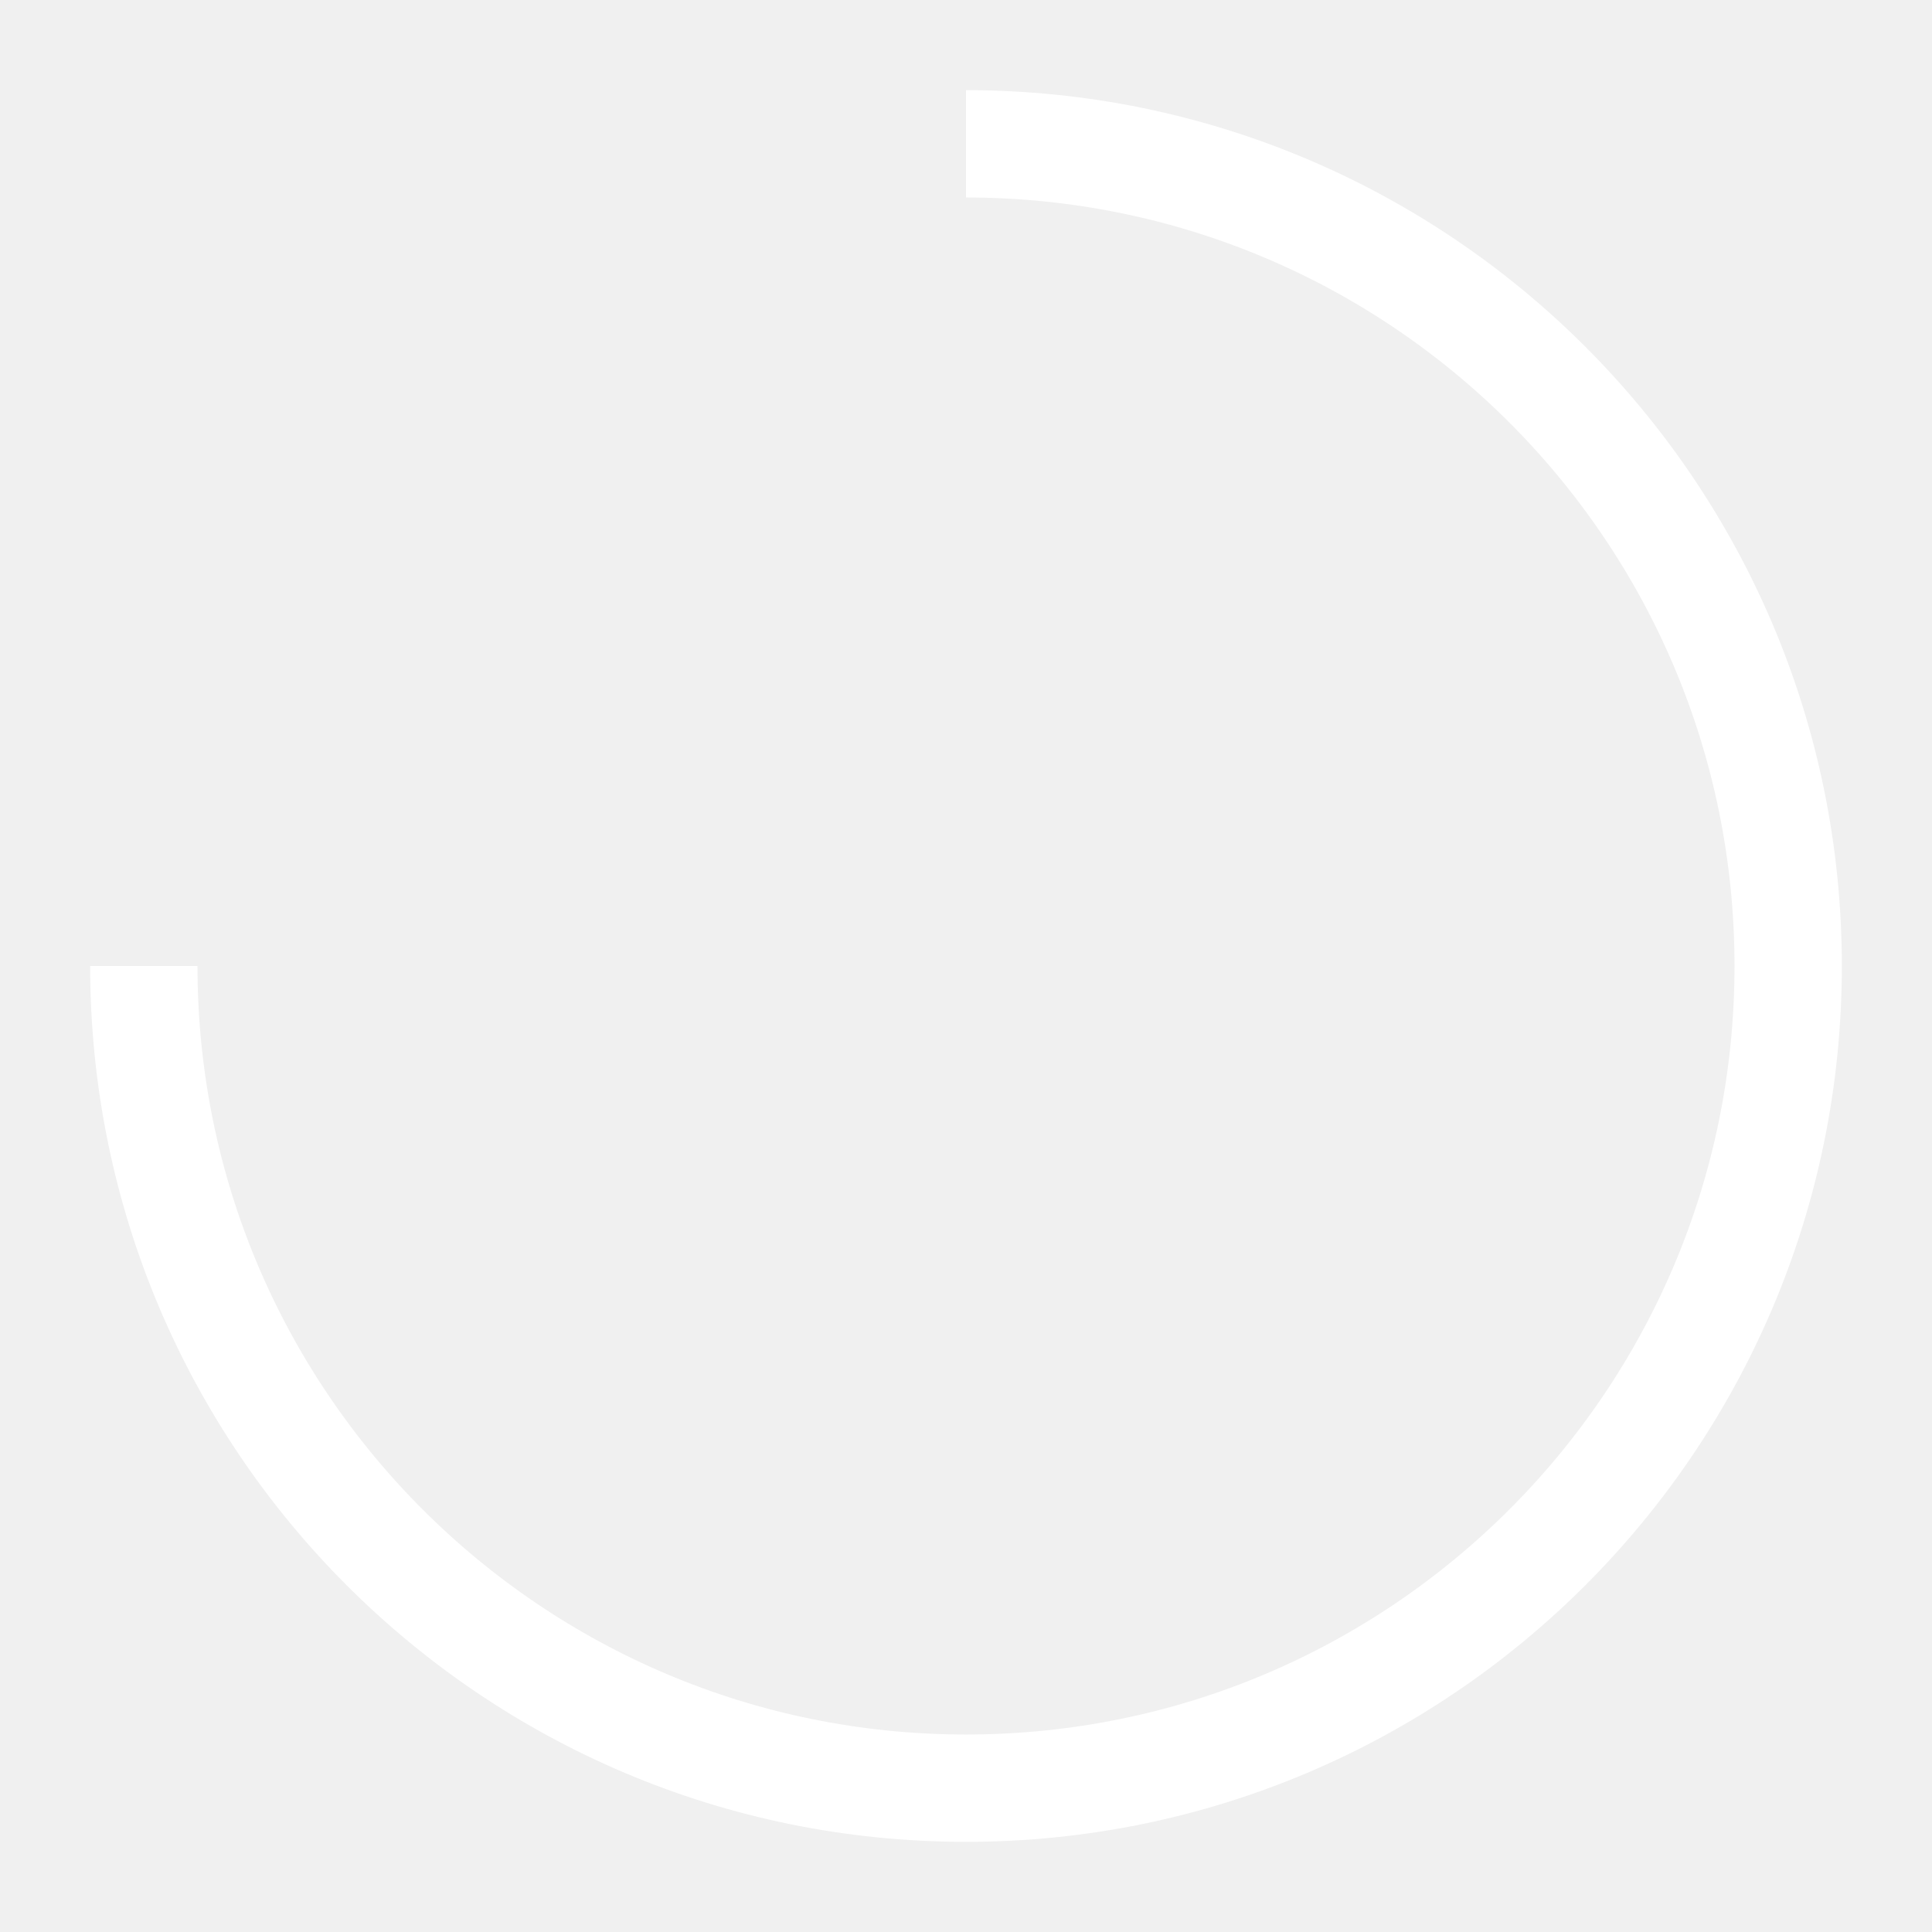
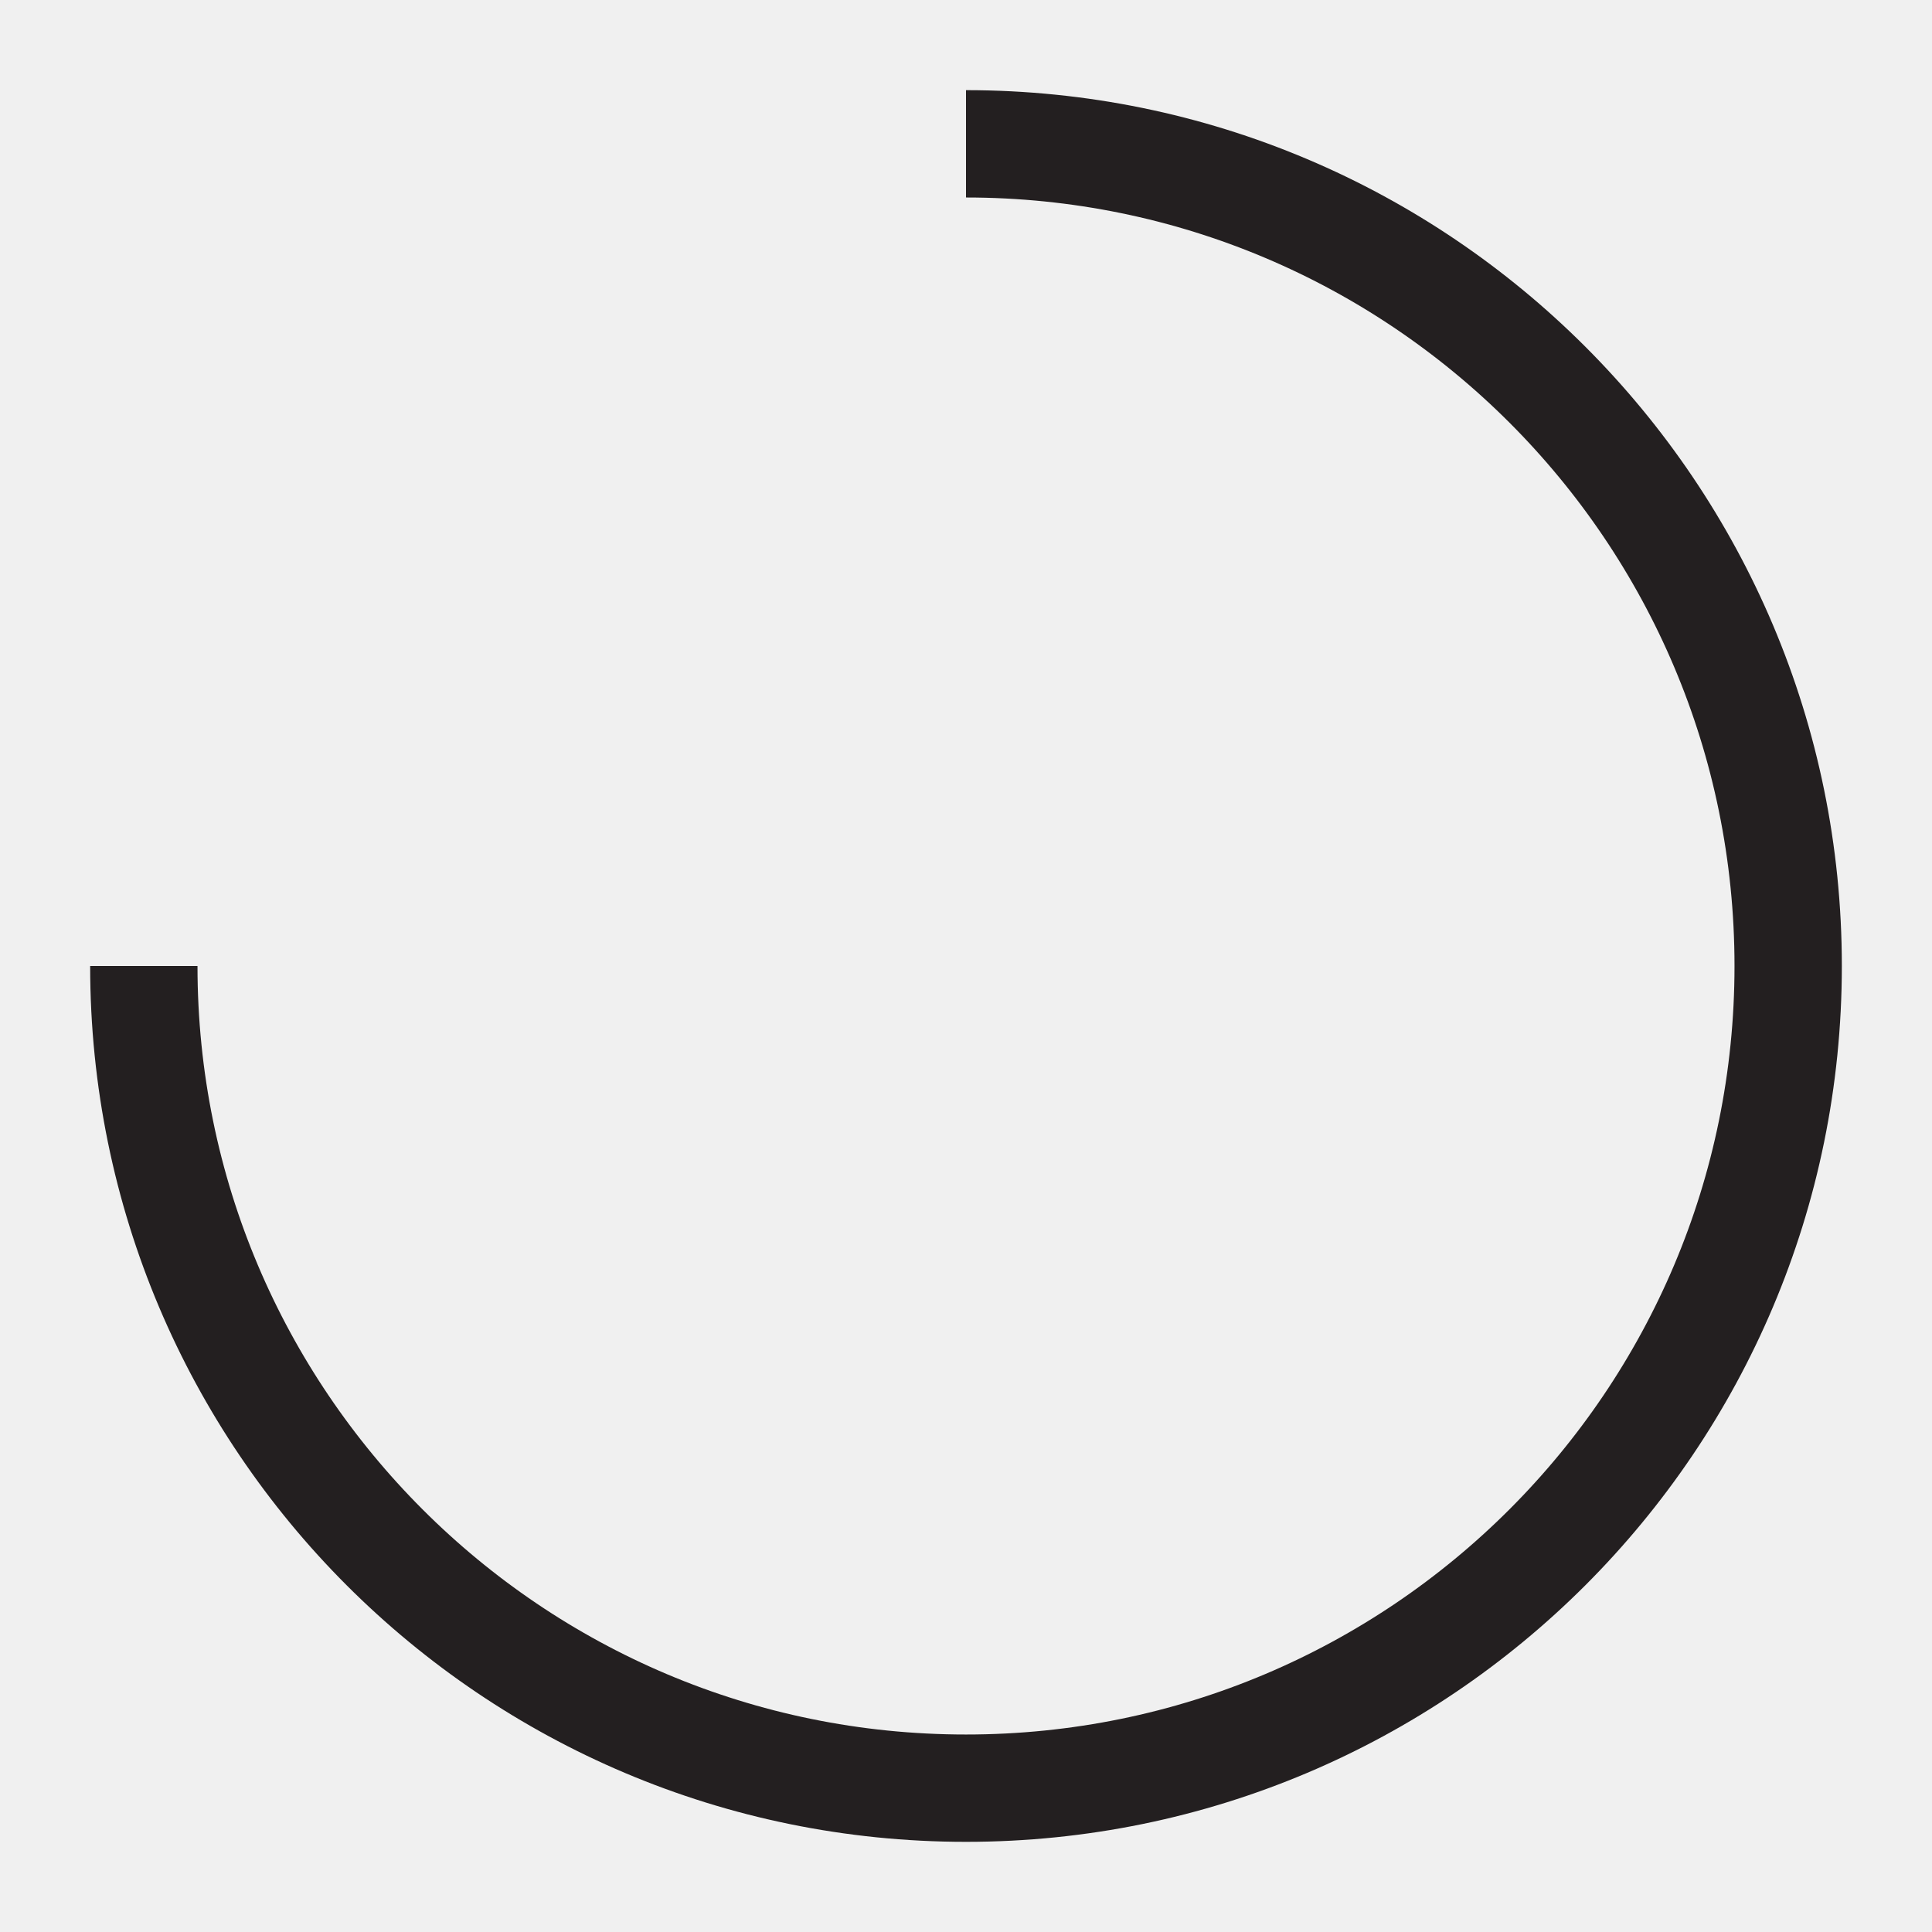
- <svg xmlns="http://www.w3.org/2000/svg" data-name="Layer 1" viewBox="0 0 36 36">
-   <defs>
-     <style>.cls-1,.cls-2{fill:"#FFFFFF";fill-opacity:0.0}.cls-2{stroke:#FFFFFF;stroke-miterlimit:10;stroke-width:2px;}</style>
-   </defs>
-   <path class="cls-1" d="M18,2.68A15.32,15.32,0,1,1,2.68,18" />
-   <path class="cls-2" d="M18,2.68A15.32,15.32,0,1,1,2.68,18" />
+ <svg xmlns="http://www.w3.org/2000/svg" width="36" height="36" viewBox="0 0 36 36">
+   <path d="M18,2.68A15.32,15.32,0,1,1,2.68,18" fill="none" />
+   <path d="M18,2.68A15.32,15.32,0,1,1,2.68,18" fill="none" stroke="#231f20" stroke-miterlimit="10" stroke-width="2" />
</svg>
